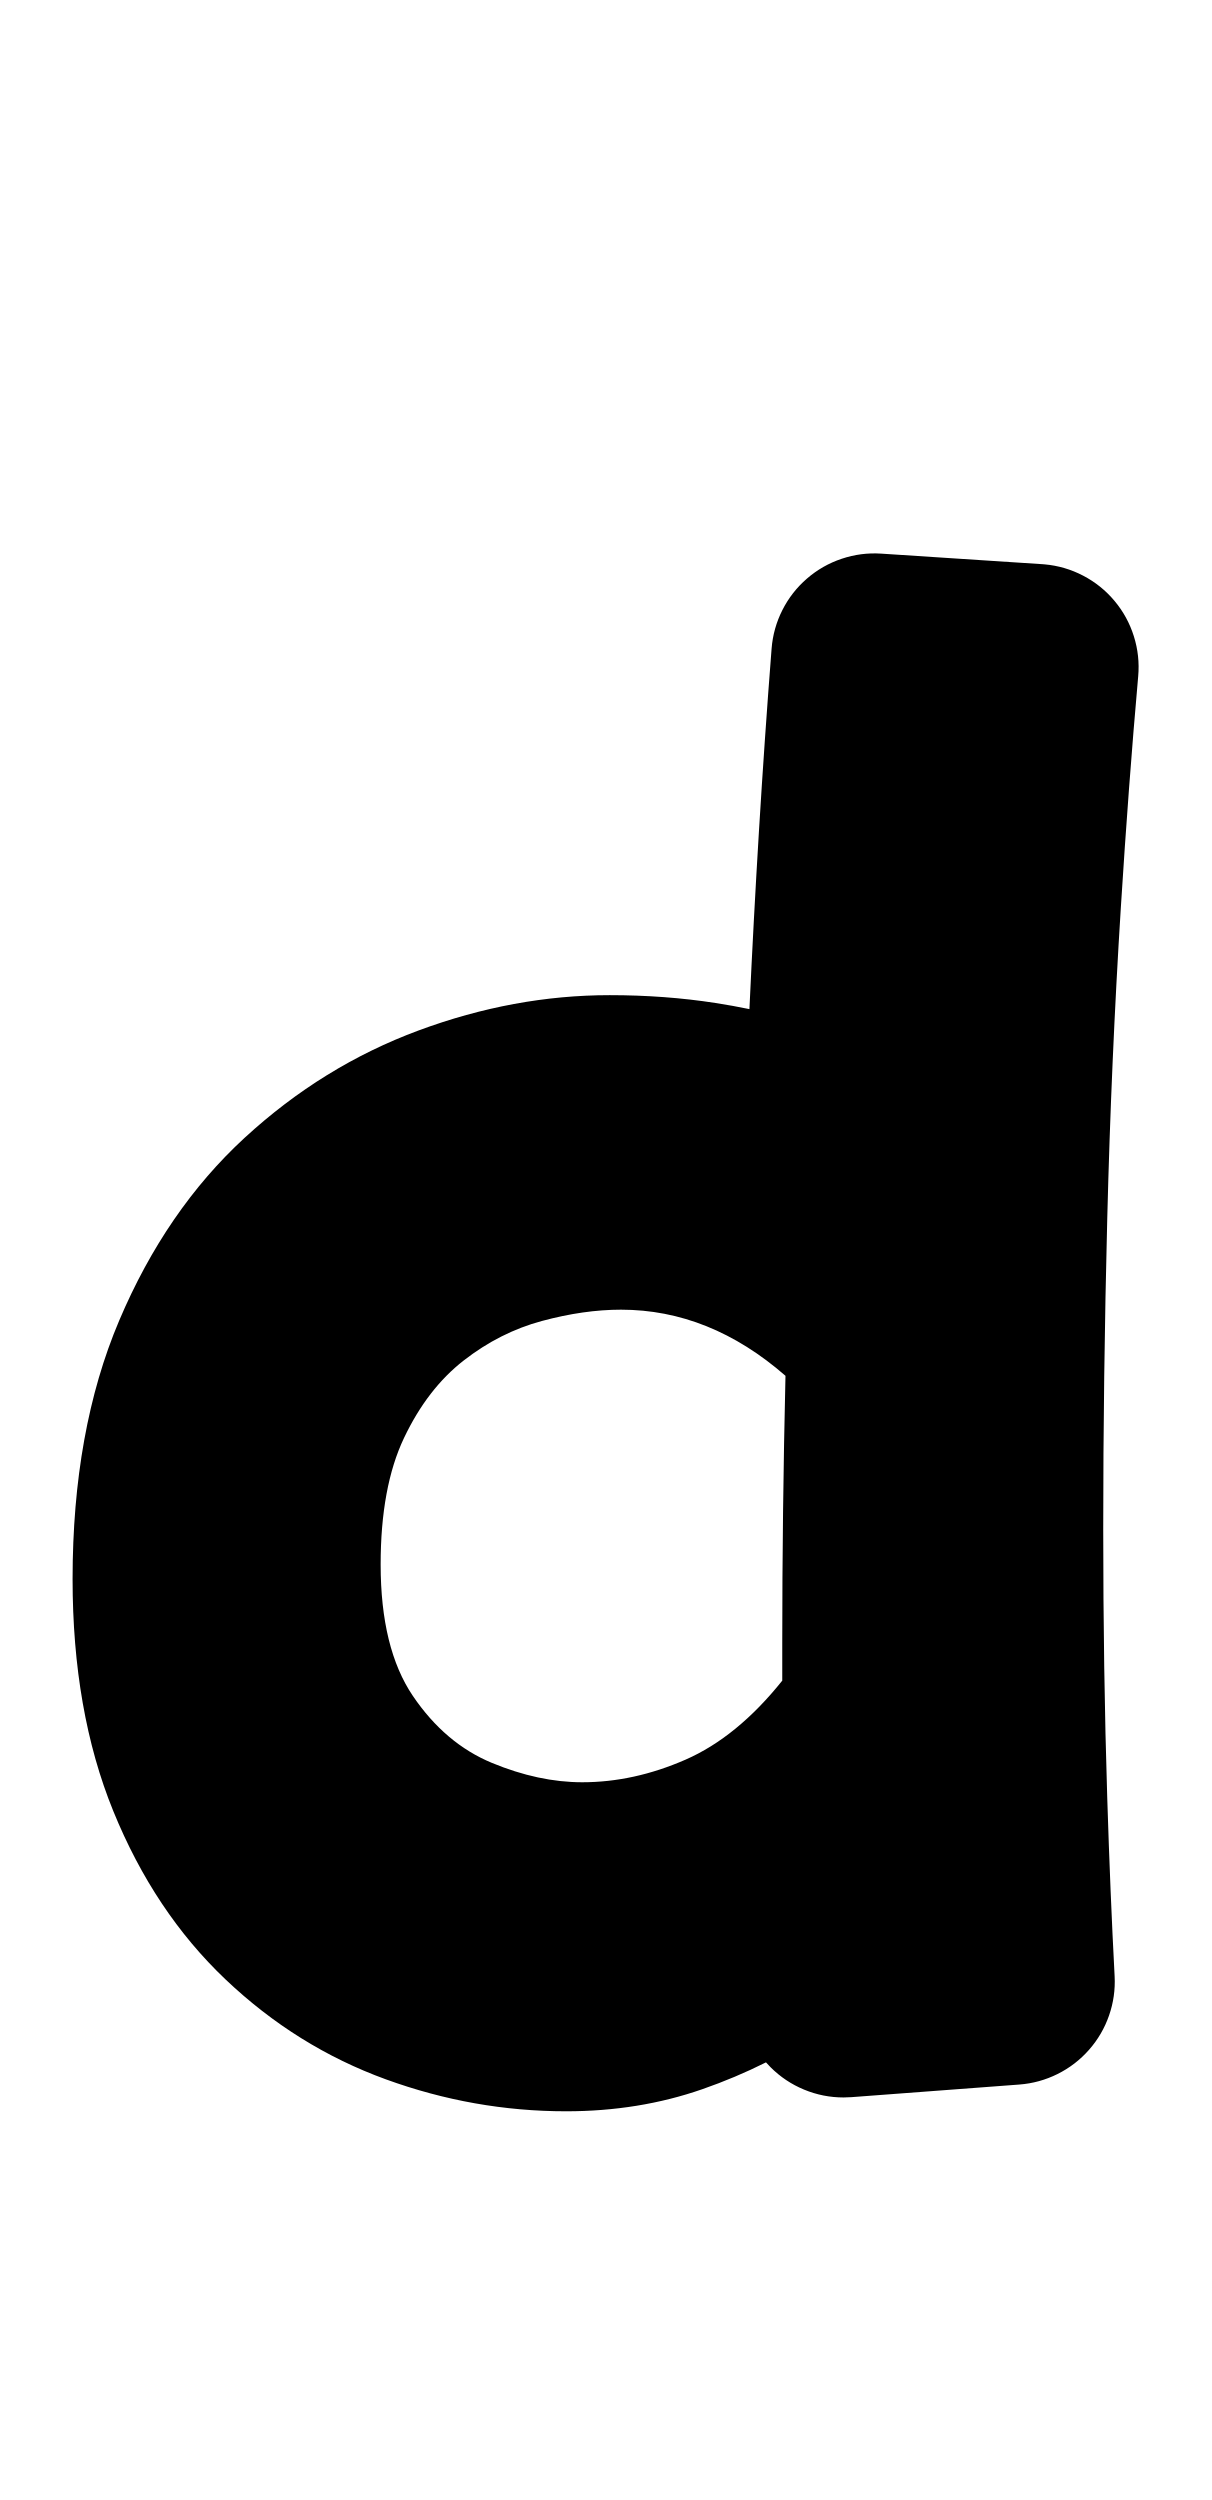
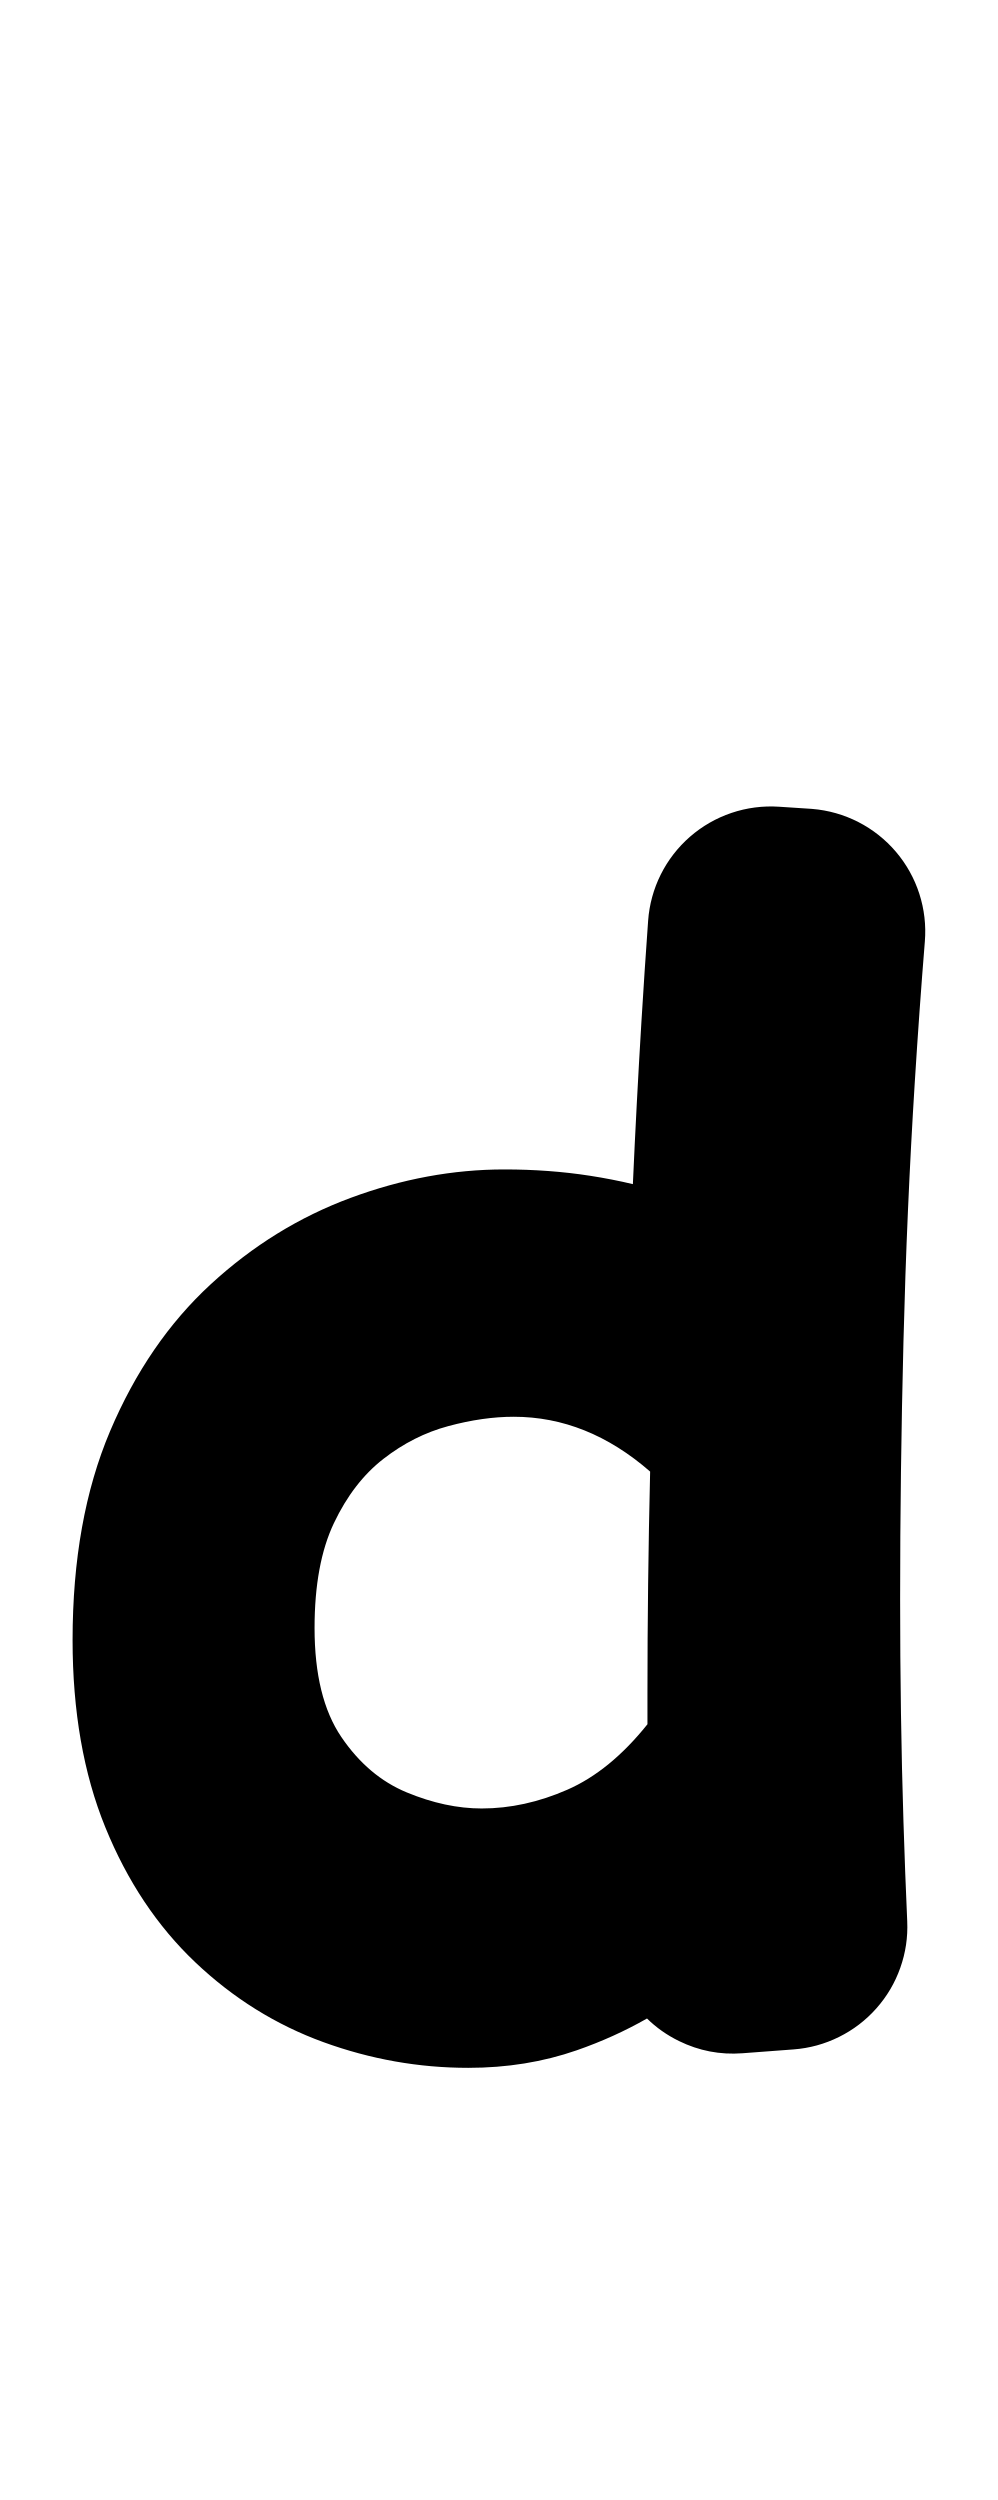
- <svg xmlns="http://www.w3.org/2000/svg" viewBox="0 0 751 1550">
+ <svg xmlns="http://www.w3.org/2000/svg" viewBox="0 0 618.658 1550">
  <g transform="translate(0 1200) scale(1 -1)">
-     <path d="M351.0 -109.0Q396.068 -109.0 435.356 -95.335Q456.005 -88.152 474.912 -78.662Q476.281 -80.216 477.762 -81.695Q486.767 -90.694 498.53 -95.561Q510.293 -100.429 523.023 -100.424Q525.413 -100.424 527.796 -100.244L631.948 -92.418Q644.459 -91.478 655.689 -85.884Q666.918 -80.29 675.205 -70.87Q683.492 -61.45 687.608 -49.599Q691.725 -37.747 691.063 -25.219Q688.354 26.019 686.485 85.443Q684.0 164.471 684.0 252.0Q684.0 345.62 686.49 444.243Q688.976 542.681 694.941 637.619Q699.684 713.105 705.678 780.701Q706.803 793.381 702.989 805.527Q699.176 817.673 691.004 827.434Q682.833 837.196 671.548 843.088Q660.263 848.98 647.582 850.104Q646.847 850.169 646.11 850.218L546.379 856.748Q533.779 857.573 521.81 853.551Q509.841 849.528 500.297 841.262Q490.752 832.995 485.063 821.723Q479.373 810.45 478.391 797.862Q474.028 741.932 470.555 684.821Q467.179 629.307 464.644 574.349Q454.363 576.475 443.6 578.145Q412.314 583.0 378.0 583.0Q318.623 583.0 259.581 561.133Q200.034 539.078 151.683 494.573Q102.912 449.681 73.88 381.211Q45.0 313.097 45.0 221.0Q45.0 139.128 70.214 77.189Q95.653 14.697 139.845 -27.257Q183.876 -69.059 239.248 -89.194Q293.715 -109.0 351.0 -109.0ZM236.0 230.0Q236.0 278.0 250.5 308.5Q265.0 339.0 287.5 356.5Q310.0 374.0 336.0 381.0Q362.0 388.0 385.0 388.0Q440.0 388.0 487.0 347.0Q485.0 262.0 485.0 181.0V158.0Q457.0 123.0 425.0 109.0Q393.0 95.0 361.0 95.0Q334.0 95.0 305.0 107.0Q276.0 119.0 256.0 148.5Q236.0 178.0 236.0 230.0Z" />
+     <path d="M290.35 -82.06Q326.306 -82.06 357.548 -71.193Q380.723 -63.132 401.142 -51.469Q409.742 -59.931 420.949 -65.433Q439.576 -74.577 460.269 -73.022L492.01 -70.637Q506.837 -69.523 520.16 -62.92Q533.482 -56.318 543.348 -45.194Q553.214 -34.07 558.178 -20.054Q563.142 -6.039 562.477 8.815Q561.161 38.233 560.144 70.562Q558.08 136.198 558.08 208.879Q558.08 286.584 560.147 368.436Q562.212 450.185 567.165 529.033Q570.015 574.383 573.409 616.312Q574.015 623.798 573.149 631.259Q572.283 638.72 569.978 645.868Q567.673 653.016 564.018 659.577Q560.363 666.138 555.498 671.861Q550.633 677.583 544.745 682.246Q538.857 686.909 532.172 690.334Q525.488 693.758 518.264 695.813Q511.04 697.868 503.553 698.474Q502.971 698.521 502.384 698.56L482.888 699.836Q475.425 700.325 468.009 699.354Q460.593 698.384 453.507 695.991Q446.421 693.598 439.935 689.874Q433.449 686.15 427.811 681.237Q422.172 676.324 417.595 670.409Q413.018 664.494 409.677 657.803Q406.337 651.111 404.36 643.898Q402.383 636.685 401.845 629.226Q399.622 598.394 397.721 567.135Q394.624 516.201 392.382 465.835Q379.605 468.889 365.834 471.025Q340.533 474.951 312.73 474.951Q264.999 474.951 217.453 457.342Q169.628 439.629 130.753 403.846Q91.645 367.849 68.281 312.745Q45.0 257.837 45.0 183.184Q45.0 116.943 65.288 67.106Q85.7 16.963 121.034 -16.582Q156.278 -50.042 200.553 -66.142Q244.327 -82.06 290.35 -82.06ZM195.028 190.644Q195.028 230.43 207.047 255.711Q219.066 280.992 237.716 295.498Q256.366 310.003 277.917 315.805Q299.468 321.608 318.532 321.608Q364.121 321.608 403.079 287.623Q401.421 217.168 401.421 150.028V130.964Q378.212 101.953 351.688 90.349Q325.163 78.744 298.639 78.744Q276.259 78.744 252.221 88.691Q228.184 98.637 211.606 123.09Q195.028 147.542 195.028 190.644Z" />
  </g>
</svg>
